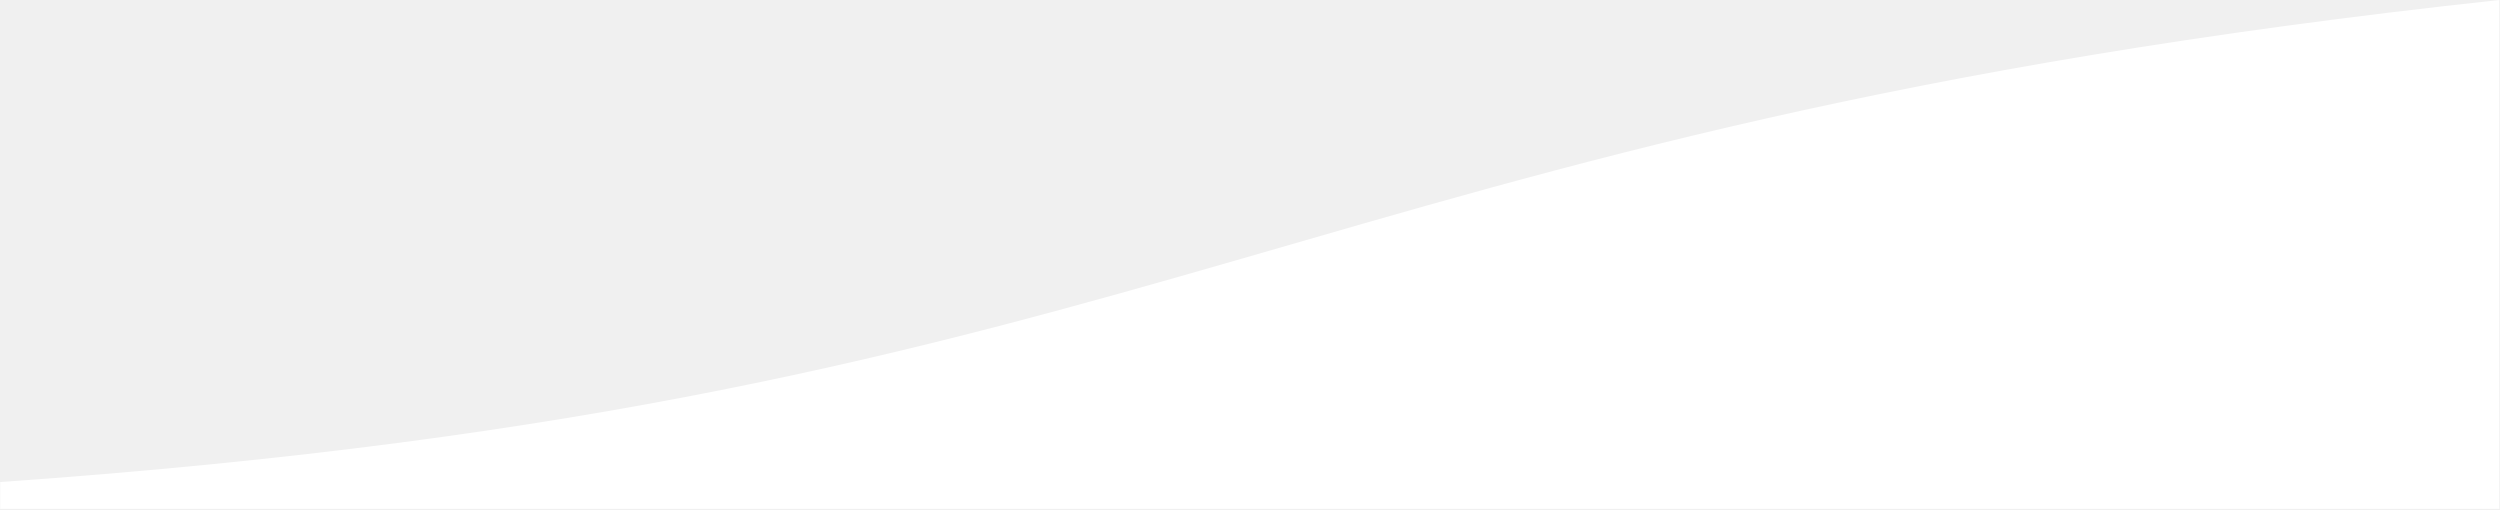
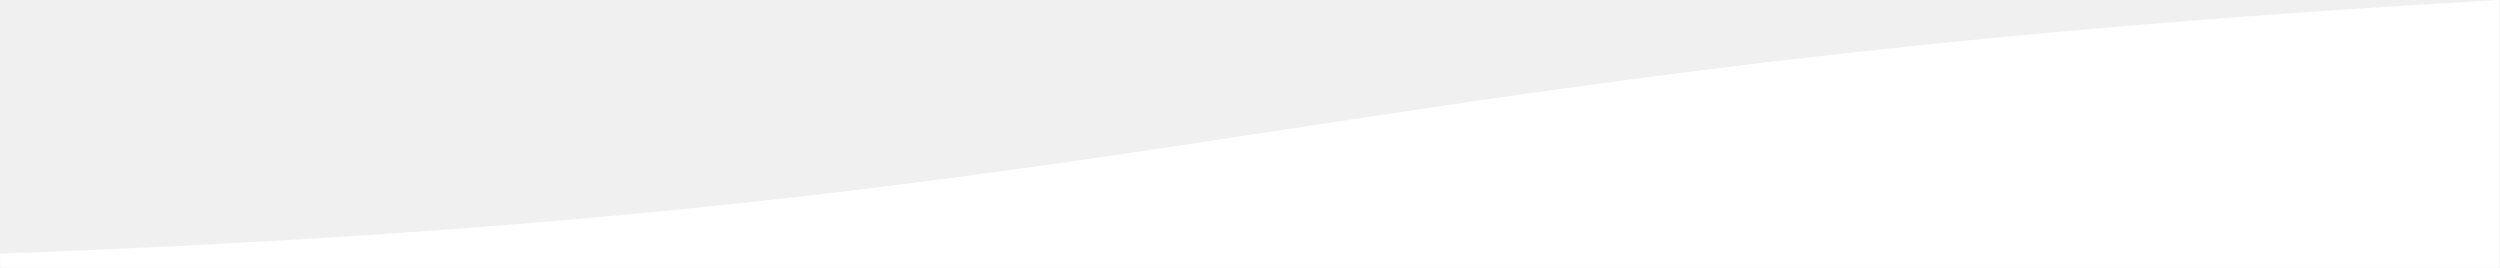
- <svg xmlns="http://www.w3.org/2000/svg" width="100%" height="100%" viewBox="0 0 2801 571" version="1.1" xml:space="preserve" style="fill-rule:evenodd;clip-rule:evenodd;stroke-linejoin:round;stroke-miterlimit:1.414;">
-   <g transform="matrix(1,0,0,1,3378,-1107)">
-     <g id="header" transform="matrix(1,0,0,2.1684,-3377.81,-369.864)">
-       <path d="M2800,944.028L0,944.028L0,930.164C1331.42,887.088 1445.18,748.425 2800,681.086L2800,944.028Z" style="fill:white;" />
-     </g>
-   </g>
+ <svg xmlns="http://www.w3.org/2000/svg" width="100%" height="100%" viewBox="0 0 2801 300" version="1.1" xml:space="preserve" style="fill-rule:evenodd;clip-rule:evenodd;stroke-linejoin:round;stroke-miterlimit:1.414;">
+   <path id="header" d="M2800.19,300l-2800,0l0,-15.818c1331.42,-49.147 1445.18,-207.353 2800,-284.182l0,300Z" style="fill:#fff;" />
</svg>
